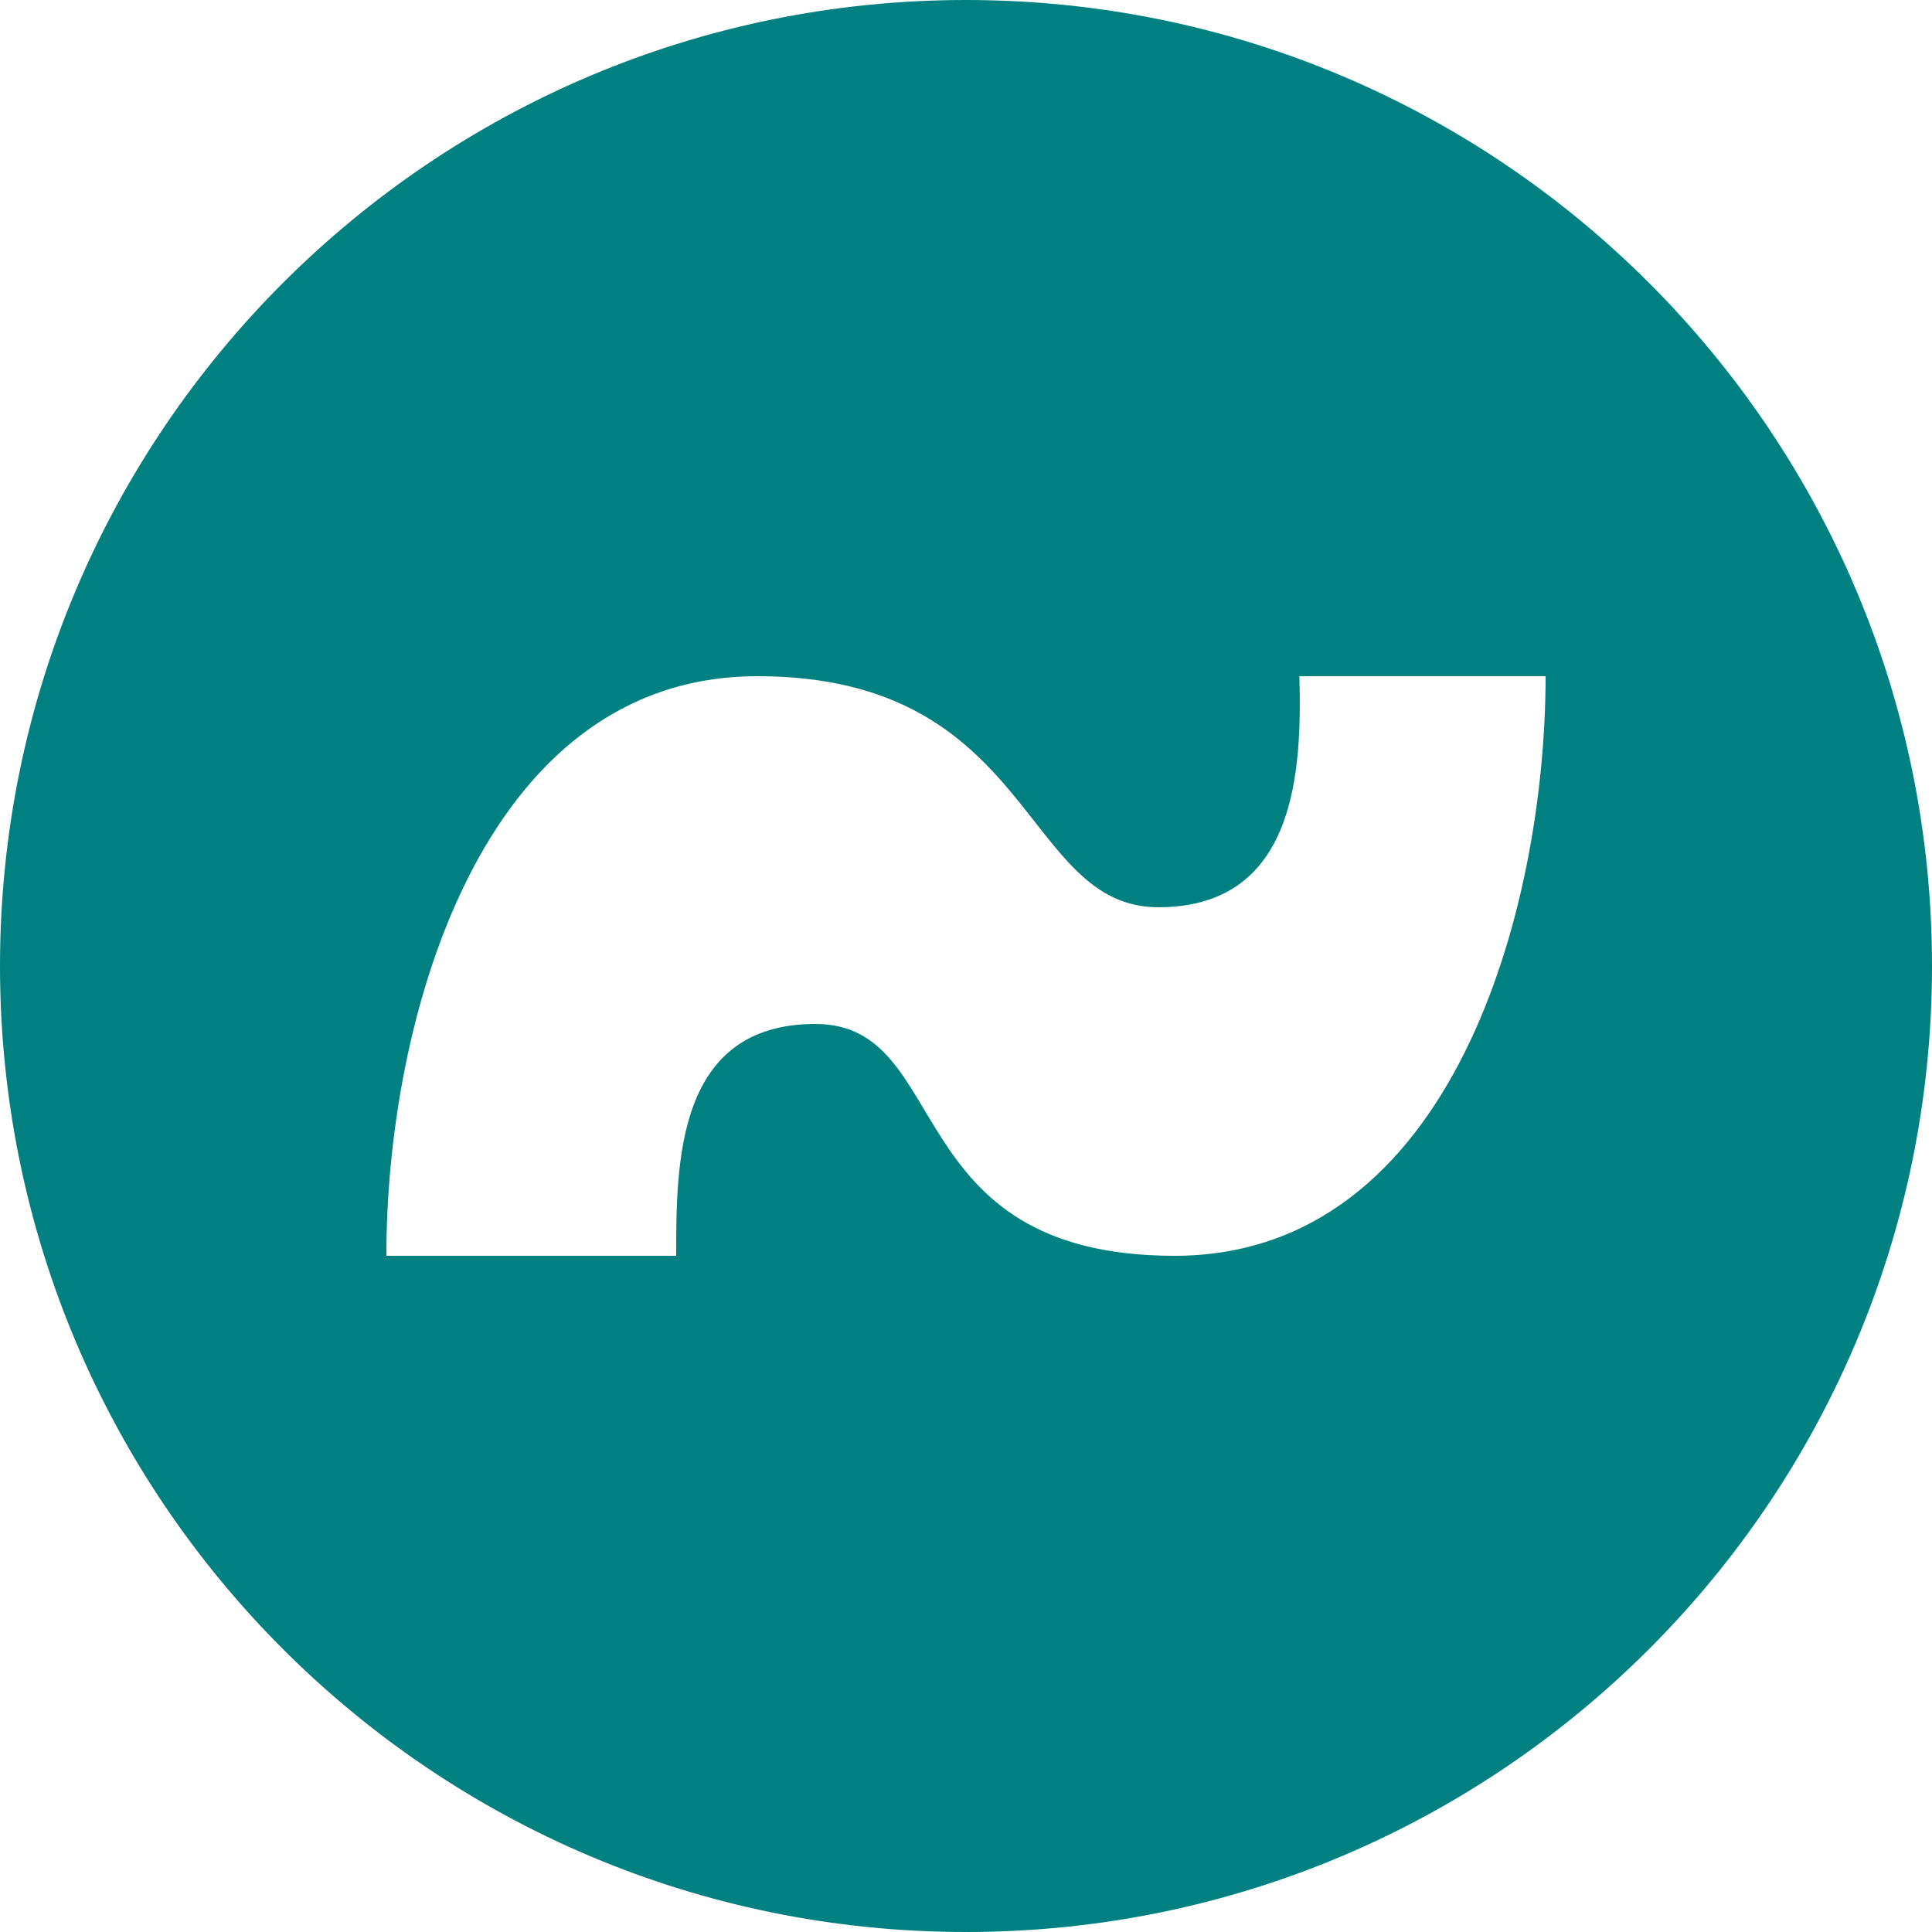
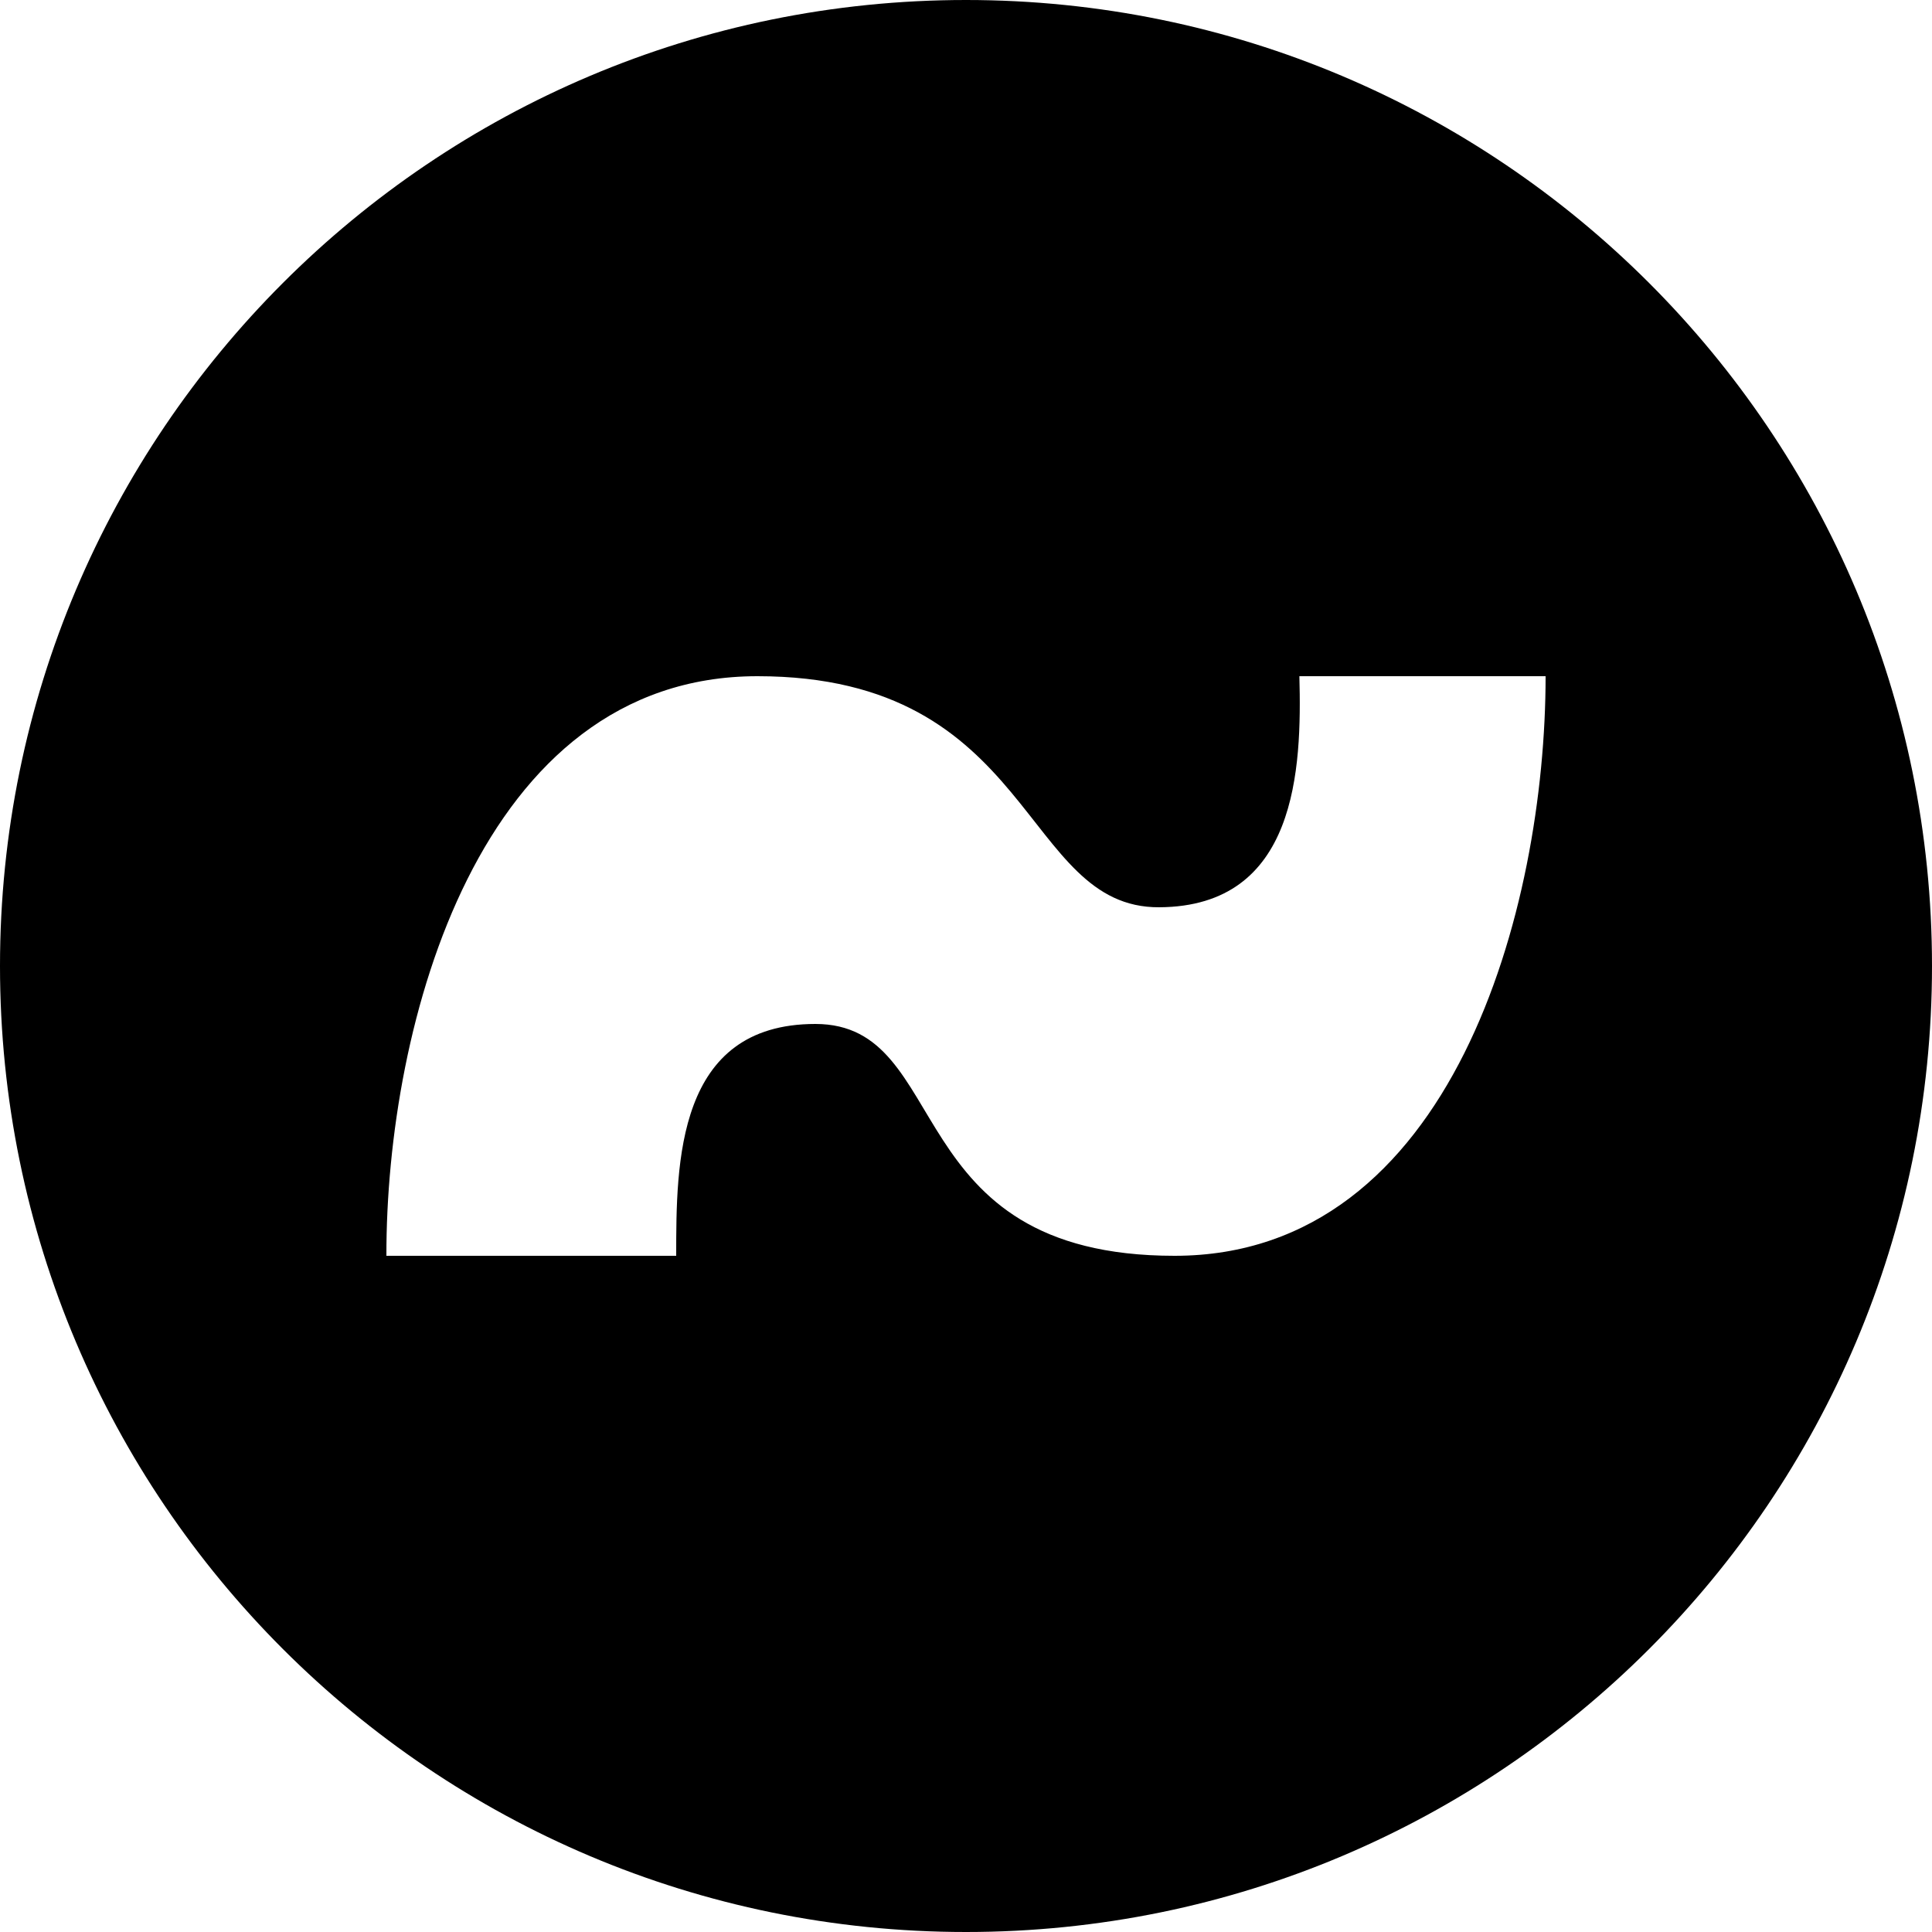
<svg xmlns="http://www.w3.org/2000/svg" version="1.0" width="25" height="25" id="svg8">
  <defs id="defs12" />
-   <path style="fill:#008080;stroke-width:1.291" d="M 12.5 0 A 12.5 12.5 0 0 0 0 12.5 A 12.5 12.5 0 0 0 12.5 25 A 12.5 12.5 0 0 0 25 12.5 A 12.5 12.5 0 0 0 12.5 0 z M 9.801 8.75 C 13.401 8.75 13.215 11.75 15 11.74 C 16.785 11.73 16.846 9.95 16.814 8.75 C 17.467 8.75 18.8 8.75 20 8.75 C 20 11.75 18.799 16.25 15.199 16.25 C 11.599 16.25 12.351 13.25 10.551 13.25 C 8.751 13.25 8.75 15.05 8.75 16.25 L 5 16.25 C 4.995 13.25 6.201 8.75 9.801 8.75 z " id="circle5335" />
+   <path d="M 12.5 0 A 12.5 12.5 0 0 0 0 12.5 A 12.5 12.5 0 0 0 12.5 25 A 12.5 12.5 0 0 0 25 12.5 A 12.5 12.5 0 0 0 12.5 0 z M 9.801 8.75 C 13.401 8.75 13.215 11.75 15 11.74 C 16.785 11.73 16.846 9.95 16.814 8.75 C 17.467 8.75 18.8 8.75 20 8.75 C 20 11.75 18.799 16.25 15.199 16.25 C 11.599 16.25 12.351 13.25 10.551 13.25 C 8.751 13.25 8.75 15.05 8.75 16.25 L 5 16.25 C 4.995 13.25 6.201 8.75 9.801 8.75 z " id="circle5335" />
</svg>
